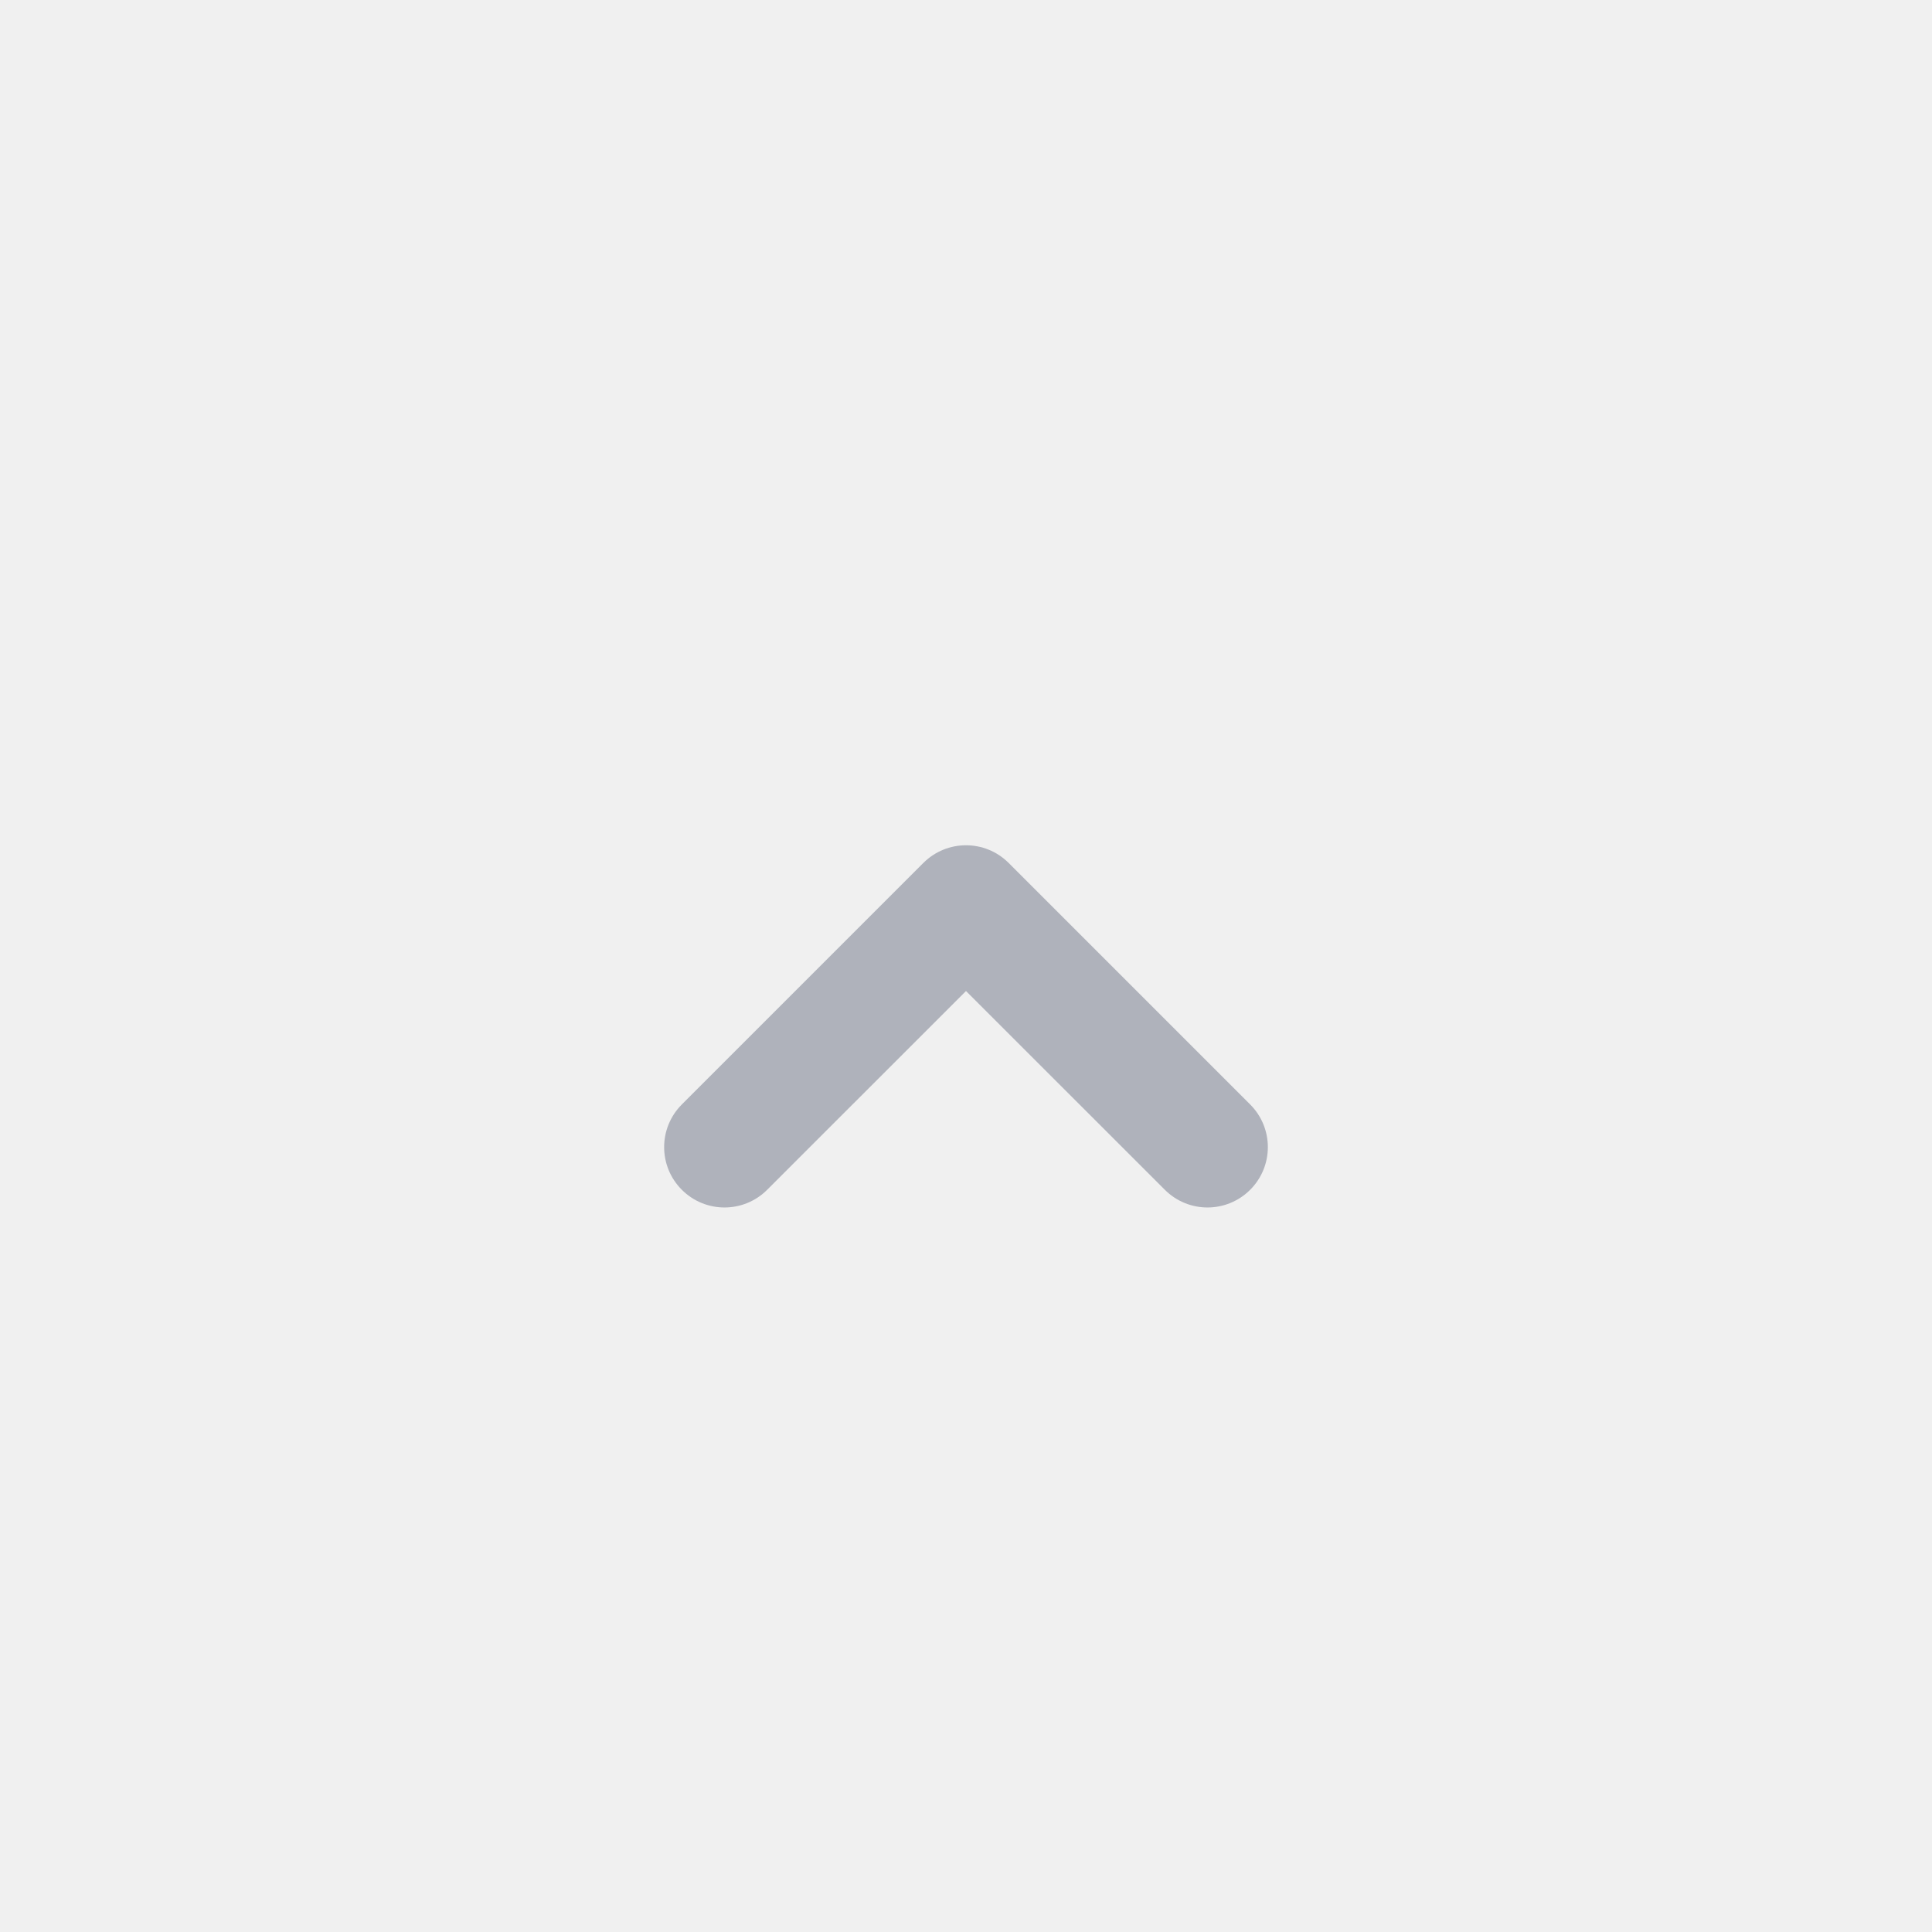
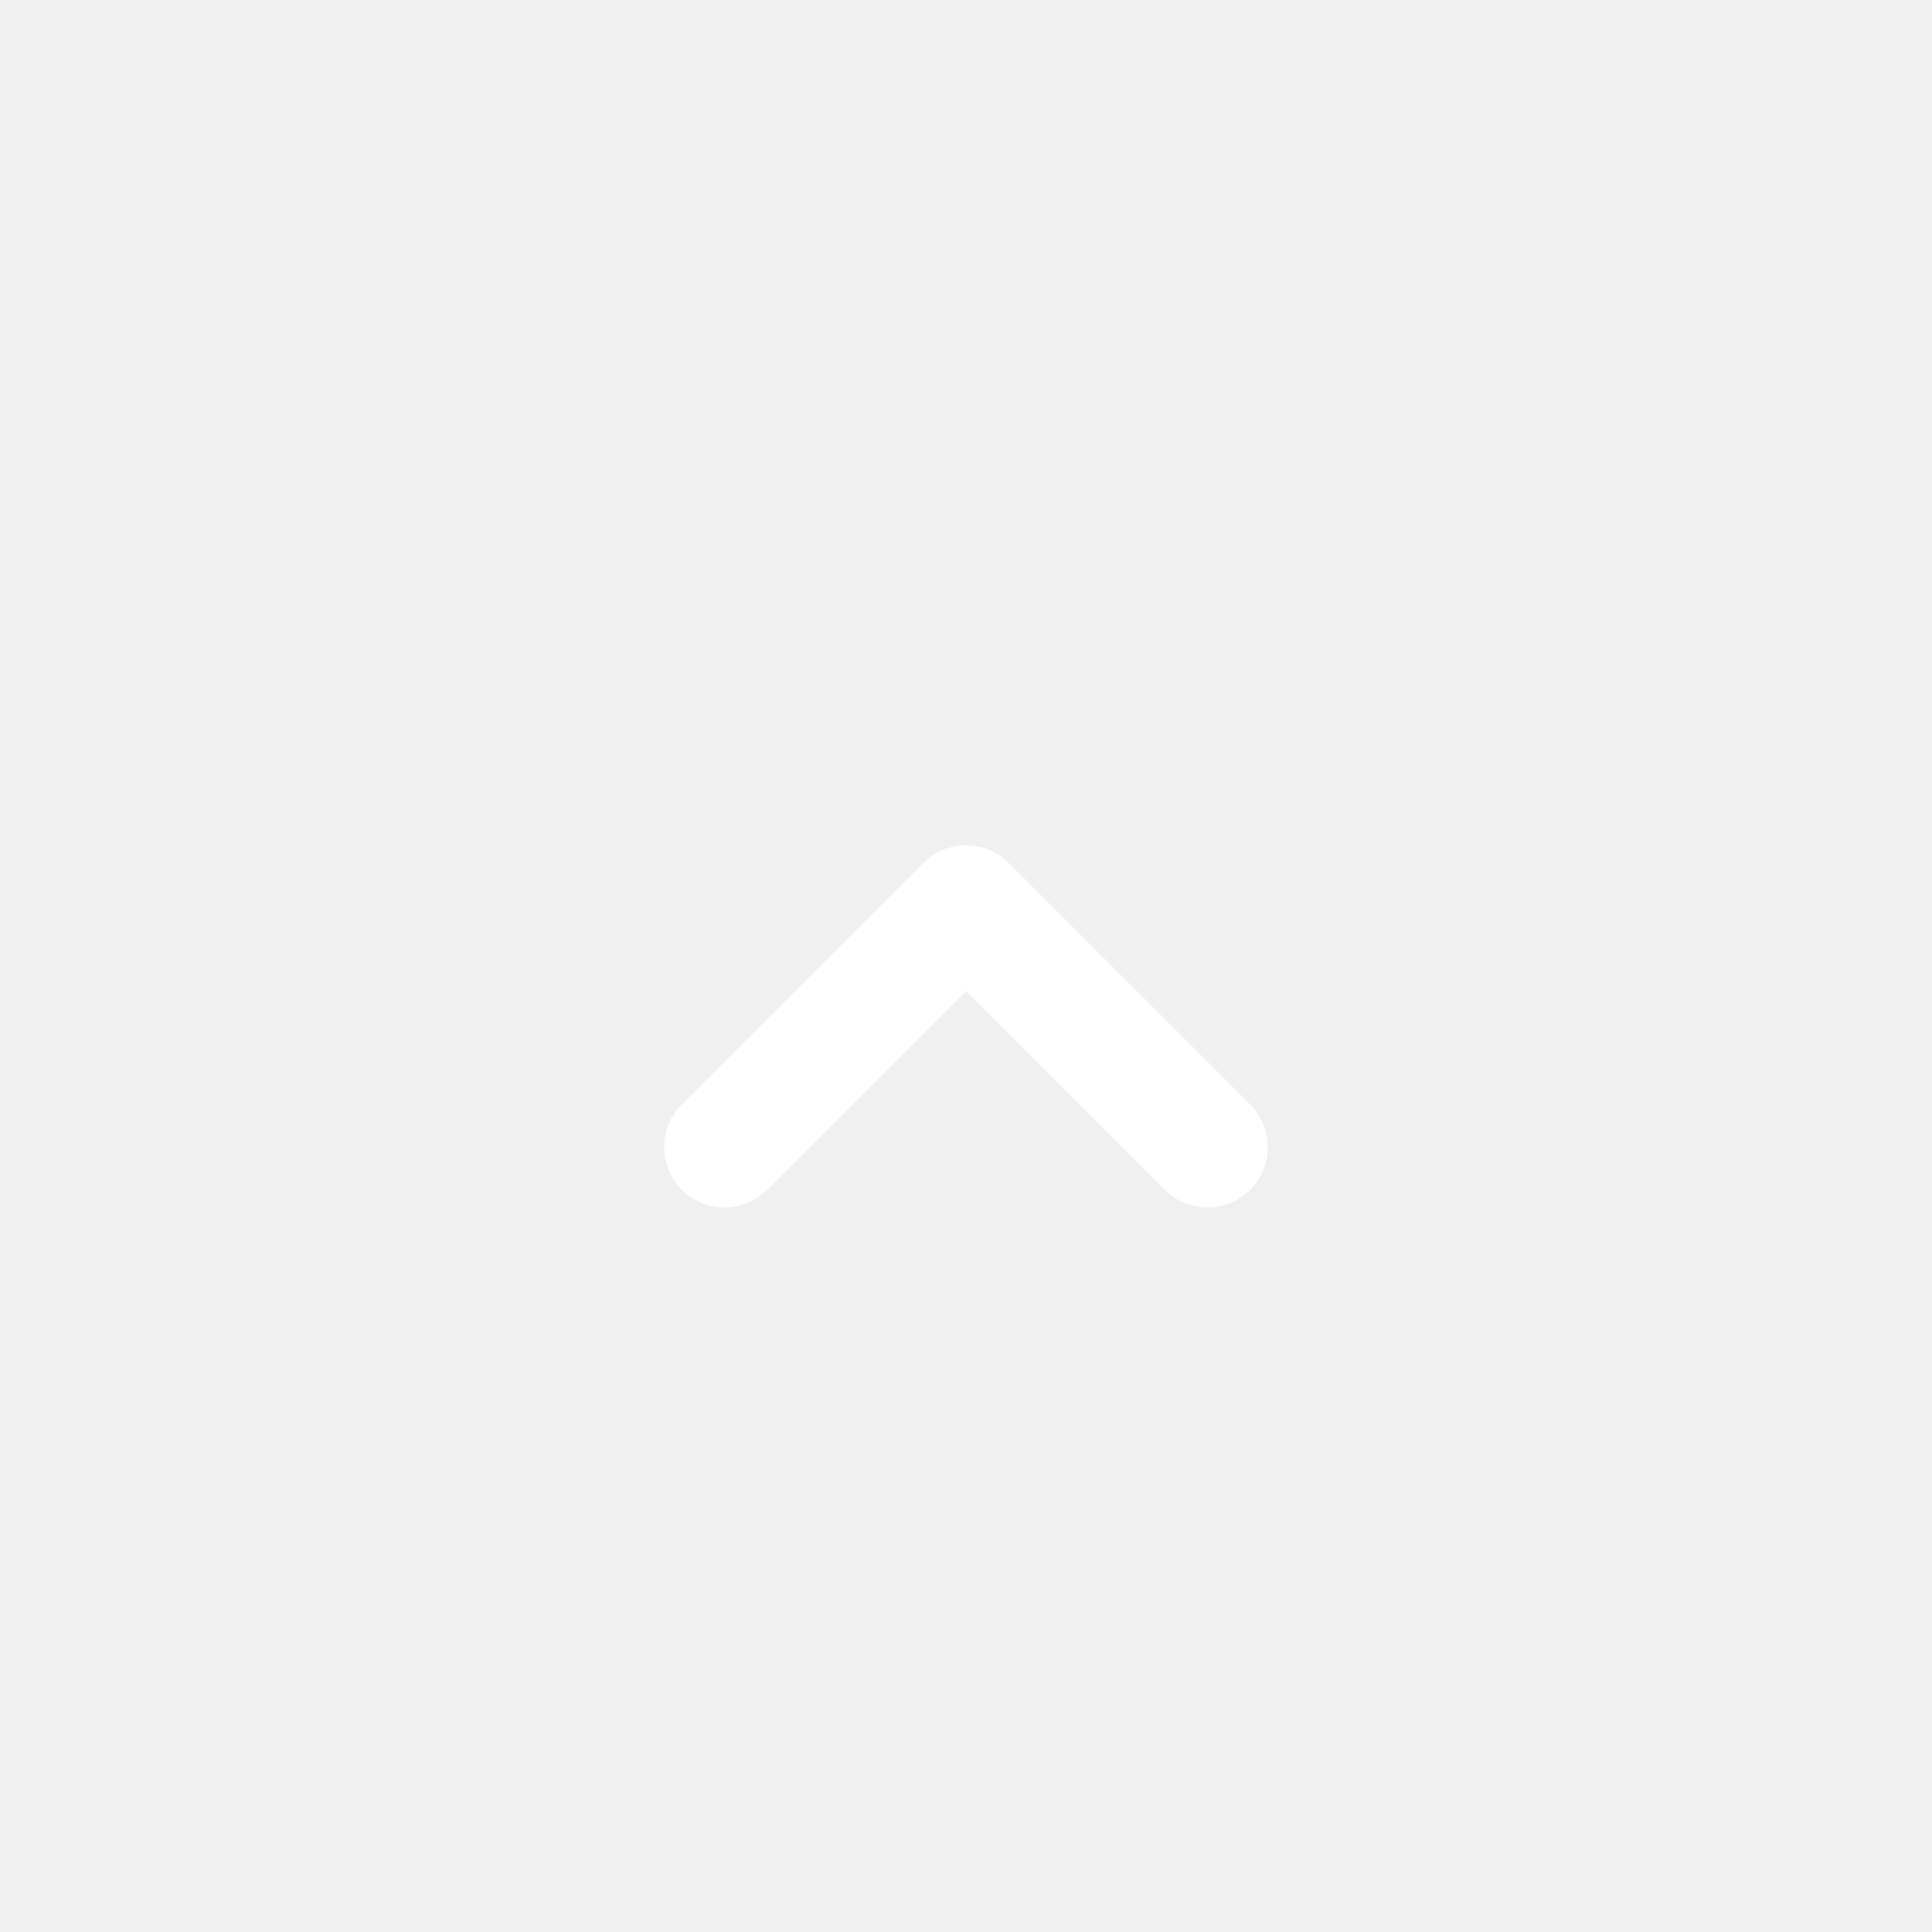
<svg xmlns="http://www.w3.org/2000/svg" width="24" height="24" viewBox="0 0 24 24" fill="none">
-   <path fill-rule="evenodd" clip-rule="evenodd" d="M8.47 14.78C8.177 14.487 8.177 14.013 8.47 13.72L11.47 10.72C11.763 10.427 12.237 10.427 12.53 10.72L15.53 13.72C15.823 14.013 15.823 14.487 15.53 14.78C15.237 15.073 14.763 15.073 14.47 14.78L12 12.311L9.53 14.78C9.237 15.073 8.763 15.073 8.47 14.78Z" fill="#afb2bb" />
+   <path fill-rule="evenodd" clip-rule="evenodd" d="M8.47 14.78C8.177 14.487 8.177 14.013 8.47 13.72L11.47 10.72C11.763 10.427 12.237 10.427 12.53 10.72L15.53 13.72C15.823 14.013 15.823 14.487 15.53 14.78C15.237 15.073 14.763 15.073 14.47 14.78L12 12.311L9.53 14.78C9.237 15.073 8.763 15.073 8.47 14.78Z" fill="white" />
</svg>
